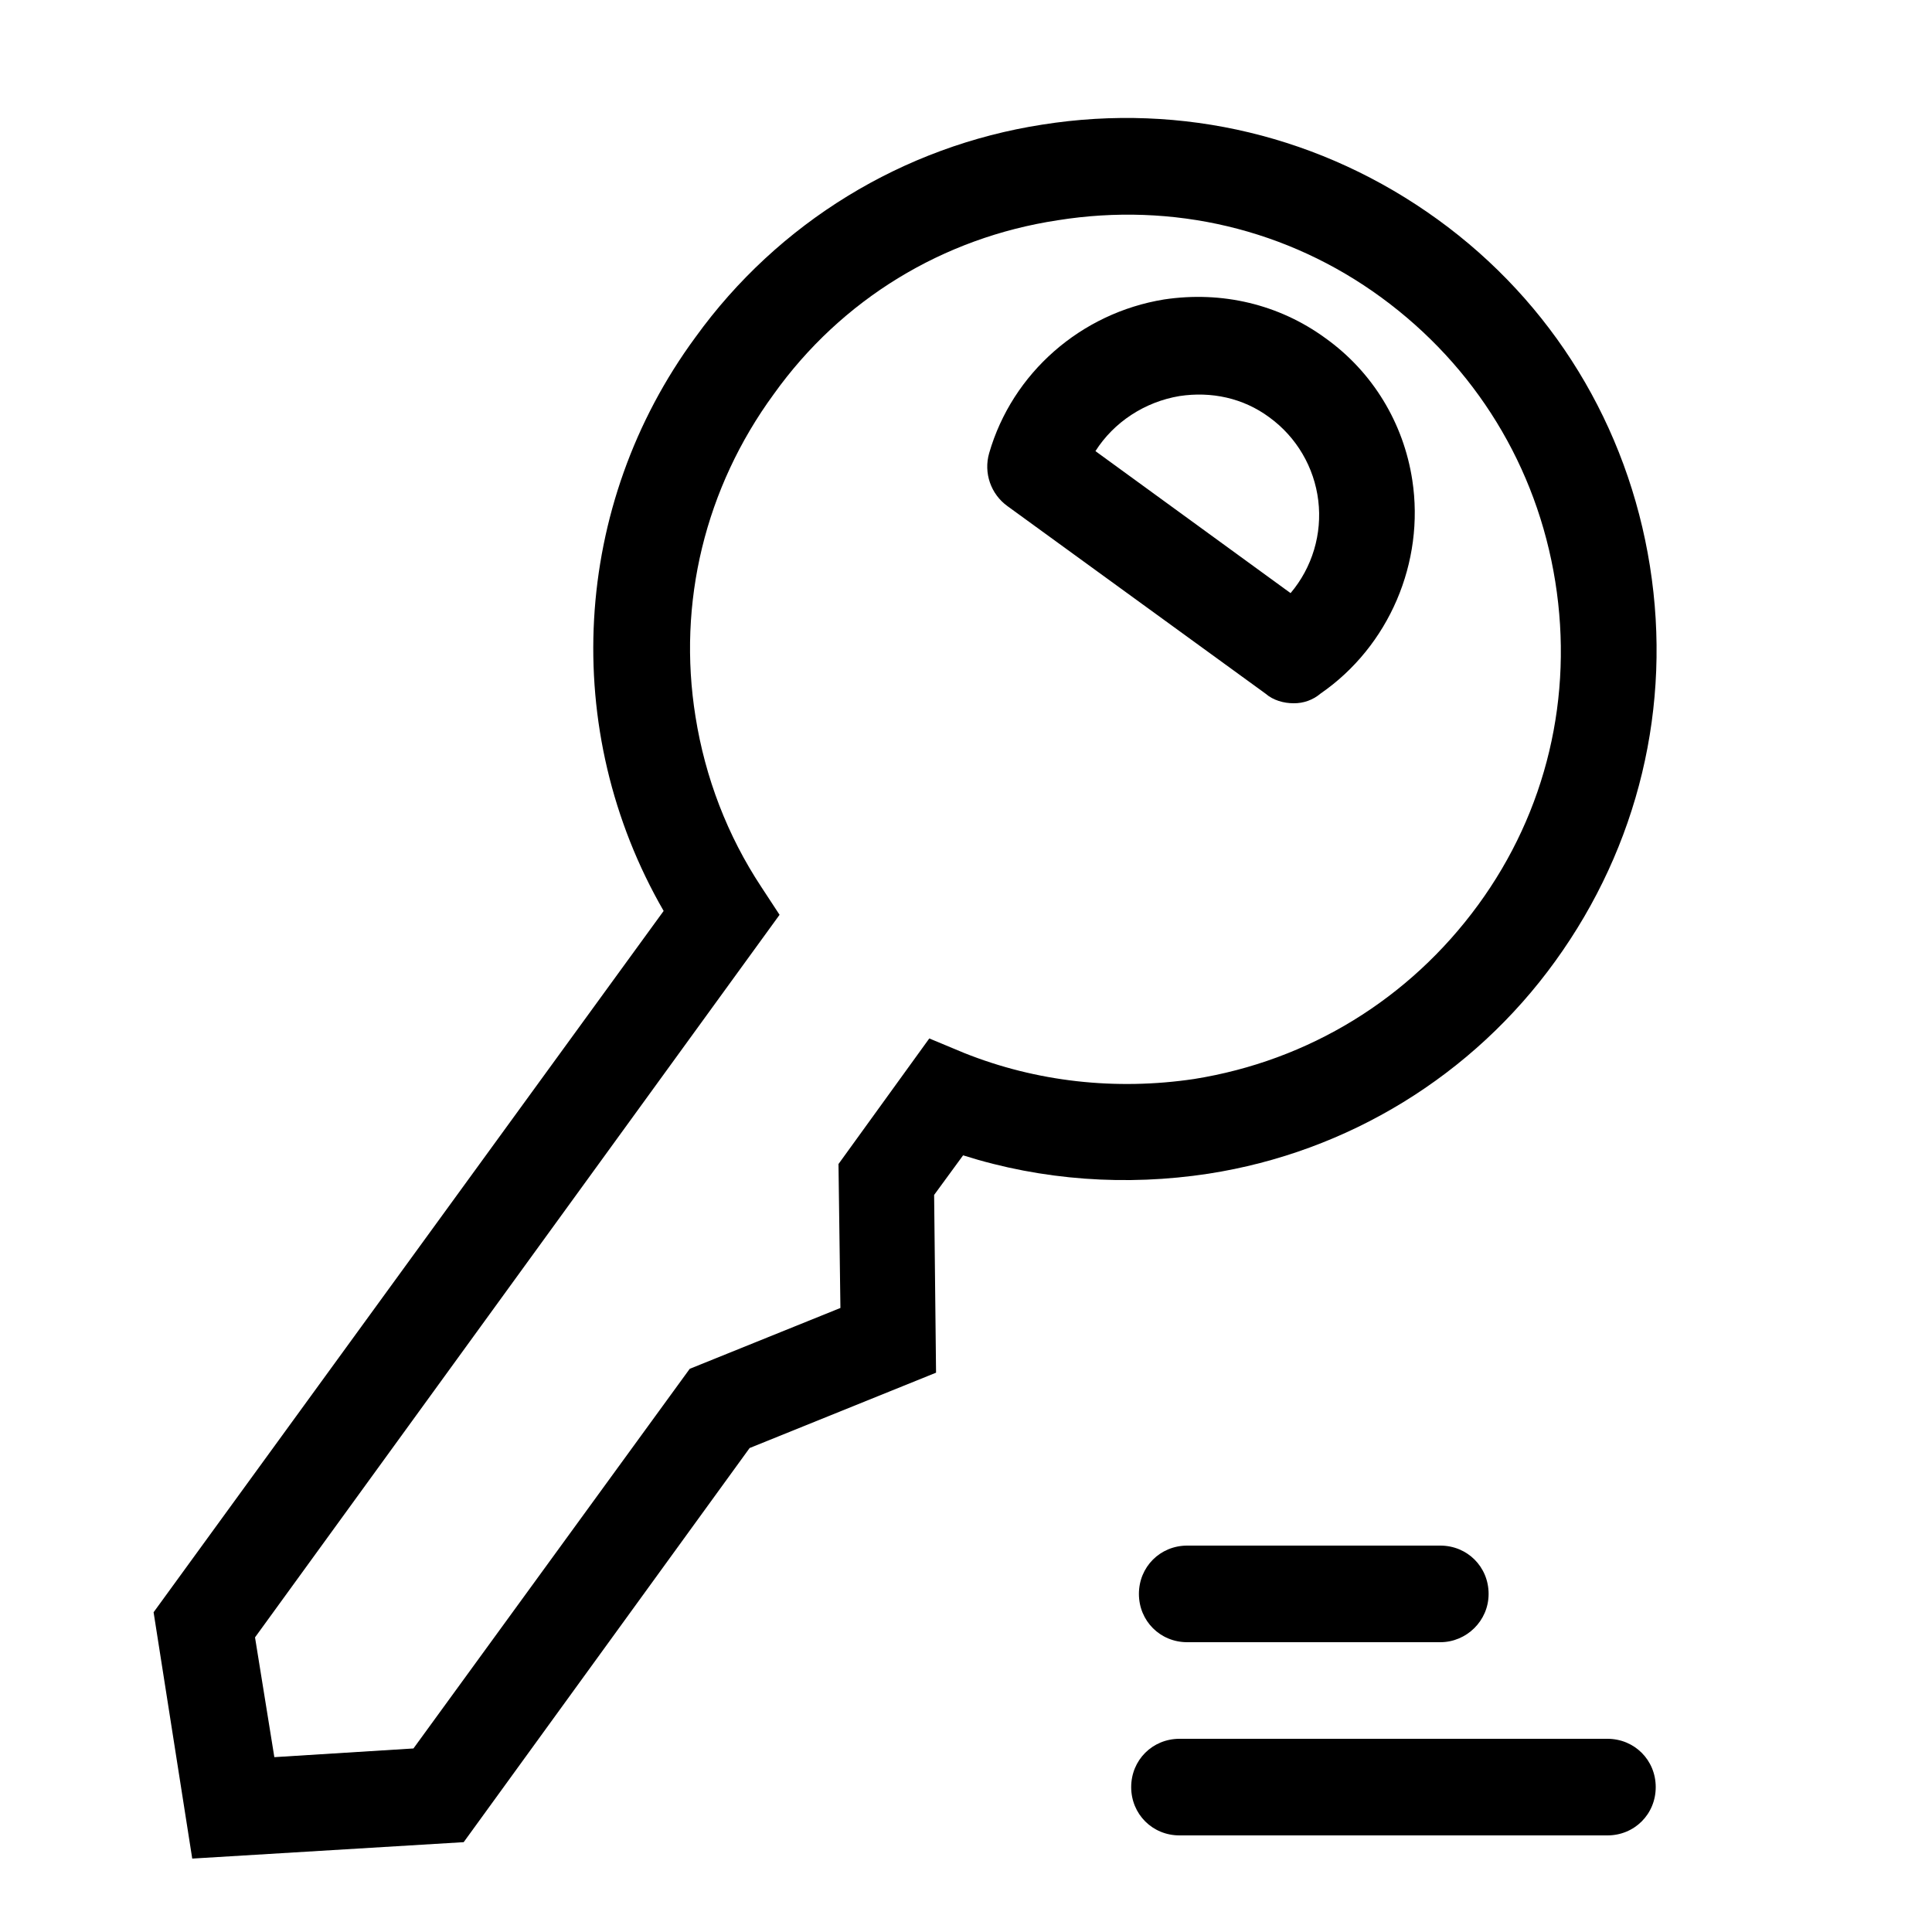
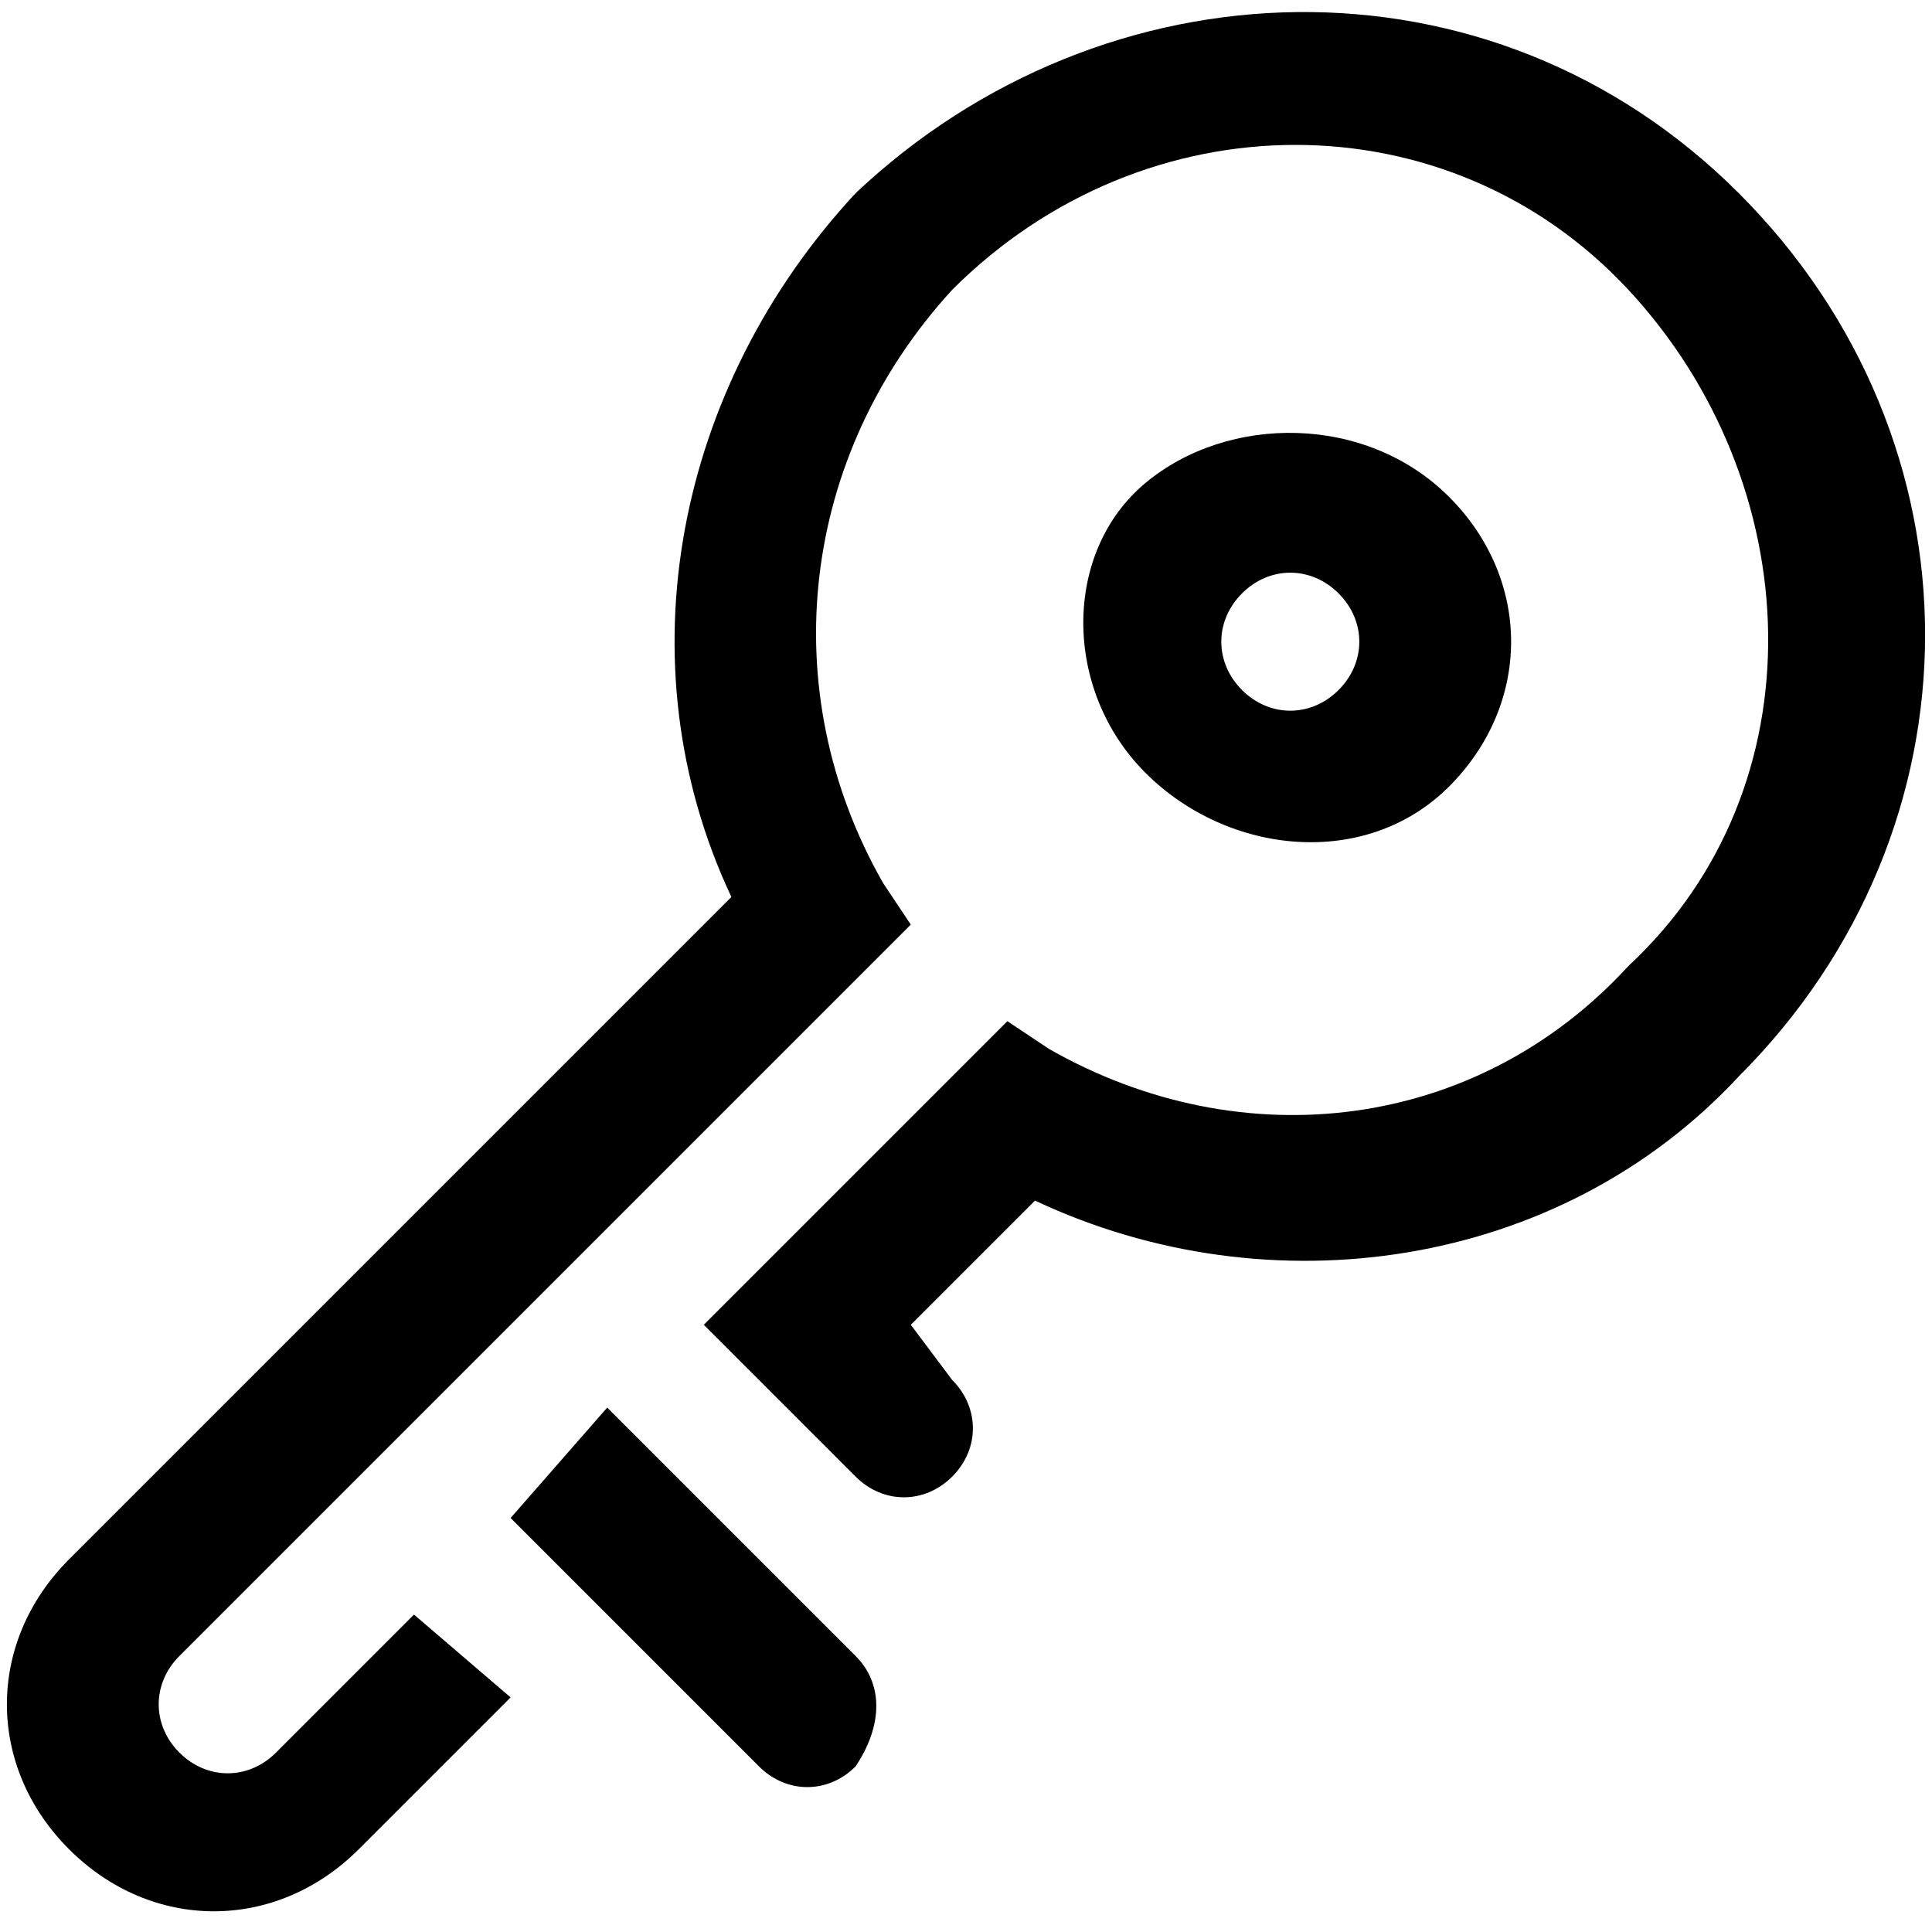
- <svg xmlns="http://www.w3.org/2000/svg" t="1639233044571" class="icon" viewBox="0 0 1024 1024" version="1.1" p-id="2374" width="200" height="200">
-   <path d="M101.888 985.088l-20.48-130.56 270.336-371.712a278.221 278.221 0 0 1 16.896-304.128 279.347 279.347 0 0 1 183.808-112.64c74.24-11.776 148.48 6.144 209.408 50.176s100.864 109.568 112.64 183.808c11.776 74.24-6.144 148.48-50.176 209.408a279.347 279.347 0 0 1-183.808 112.64c-43.52 6.656-88.064 3.584-130.048-9.728l-15.36 20.992 1.024 94.208-98.816 39.936-151.552 208.896-143.872 8.704z m33.28-117.248l10.24 63.488 73.728-4.608 146.432-201.216 79.872-32.256-1.024-76.288 48.128-66.56 18.432 7.68c38.4 15.36 80.384 19.968 121.856 13.824 60.928-9.728 114.176-42.496 150.528-92.16 36.352-49.664 50.688-110.592 40.96-171.52-9.728-60.928-42.496-114.176-92.16-150.528s-110.592-50.688-171.52-40.96c-60.928 9.216-114.688 41.984-150.528 92.16-36.352 49.664-51.2 110.592-41.472 171.008 5.12 32.256 16.896 62.976 34.816 90.112l9.728 14.848-278.016 382.976z" p-id="2375" />
-   <path d="M685.568 372.736c-5.12 0-10.752-1.536-14.848-5.12l-136.704-99.328a25.805 25.805 0 0 1-9.728-28.16c12.288-42.496 48.64-74.24 92.672-81.408 30.72-4.608 60.928 2.56 85.504 20.48 25.088 17.92 41.472 45.056 46.08 75.264 6.656 43.52-12.288 88.064-48.64 113.152a21.504 21.504 0 0 1-14.336 5.12z m-104.96-133.632l103.424 75.264a64.051 64.051 0 0 0-11.264-93.184c-13.824-10.24-30.72-13.824-47.616-11.264-18.432 3.072-34.816 13.824-44.544 29.184z" p-id="2376" />
-   <path d="M851.968 972.8h-226.816c-14.336 0-25.6-11.264-25.6-25.6s11.264-25.6 25.6-25.6h226.816c14.336 0 25.6 11.264 25.6 25.6s-11.264 25.6-25.6 25.6z" p-id="2377" />
-   <path d="M763.392 870.4h-134.144c-14.336 0-25.6-11.264-25.6-25.6s11.264-25.6 25.6-25.6h134.144c14.336 0 25.6 11.264 25.6 25.6s-11.776 25.6-25.6 25.6z" p-id="2378" />
+ <svg xmlns="http://www.w3.org/2000/svg" t="1653975130734" class="icon" viewBox="0 0 1024 1024" version="1.1" p-id="2343" width="200" height="200">
+   <path d="M768 416.914c43.886-43.885 43.886-109.714 0-153.6C724.114 219.43 650.971 219.43 607.086 256s-43.886 109.714 0 153.6S724.114 460.8 768 416.914z m-109.714-51.2c-14.629-14.628-14.629-36.571 0-51.2 14.628-14.628 36.571-14.628 51.2 0 14.628 14.629 14.628 36.572 0 51.2s-36.572 14.629-51.2 0z m-512 563.2c-14.629 14.629-36.572 14.629-51.2 0s-14.629-36.571 0-51.2l387.657-387.657-14.629-21.943C409.6 365.714 424.23 241.371 504.686 153.6c102.4-102.4 263.314-102.4 358.4 0s102.4 263.314 0 358.4c-80.457 87.771-204.8 102.4-307.2 43.886l-21.943-14.629-160.914 160.914 80.457 80.458c14.628 14.628 36.571 14.628 51.2 0 14.628-14.629 14.628-36.572 0-51.2l-21.943-29.258 65.828-65.828c124.343 58.514 277.943 36.571 373.029-65.829 131.657-131.657 131.657-336.457 0-468.114s-336.457-124.343-468.114 0C358.4 204.8 329.143 351.086 387.657 475.429L36.571 826.514c-43.885 43.886-43.885 109.715 0 153.6 43.886 43.886 109.715 43.886 153.6 0l80.458-80.457-51.2-43.886-73.143 73.143z m307.2-51.2L321.829 746.057l-51.2 58.514L402.286 936.23c14.628 14.628 36.571 14.628 51.2 0 14.628-21.943 14.628-43.886 0-58.515z" p-id="2344" />
</svg>
